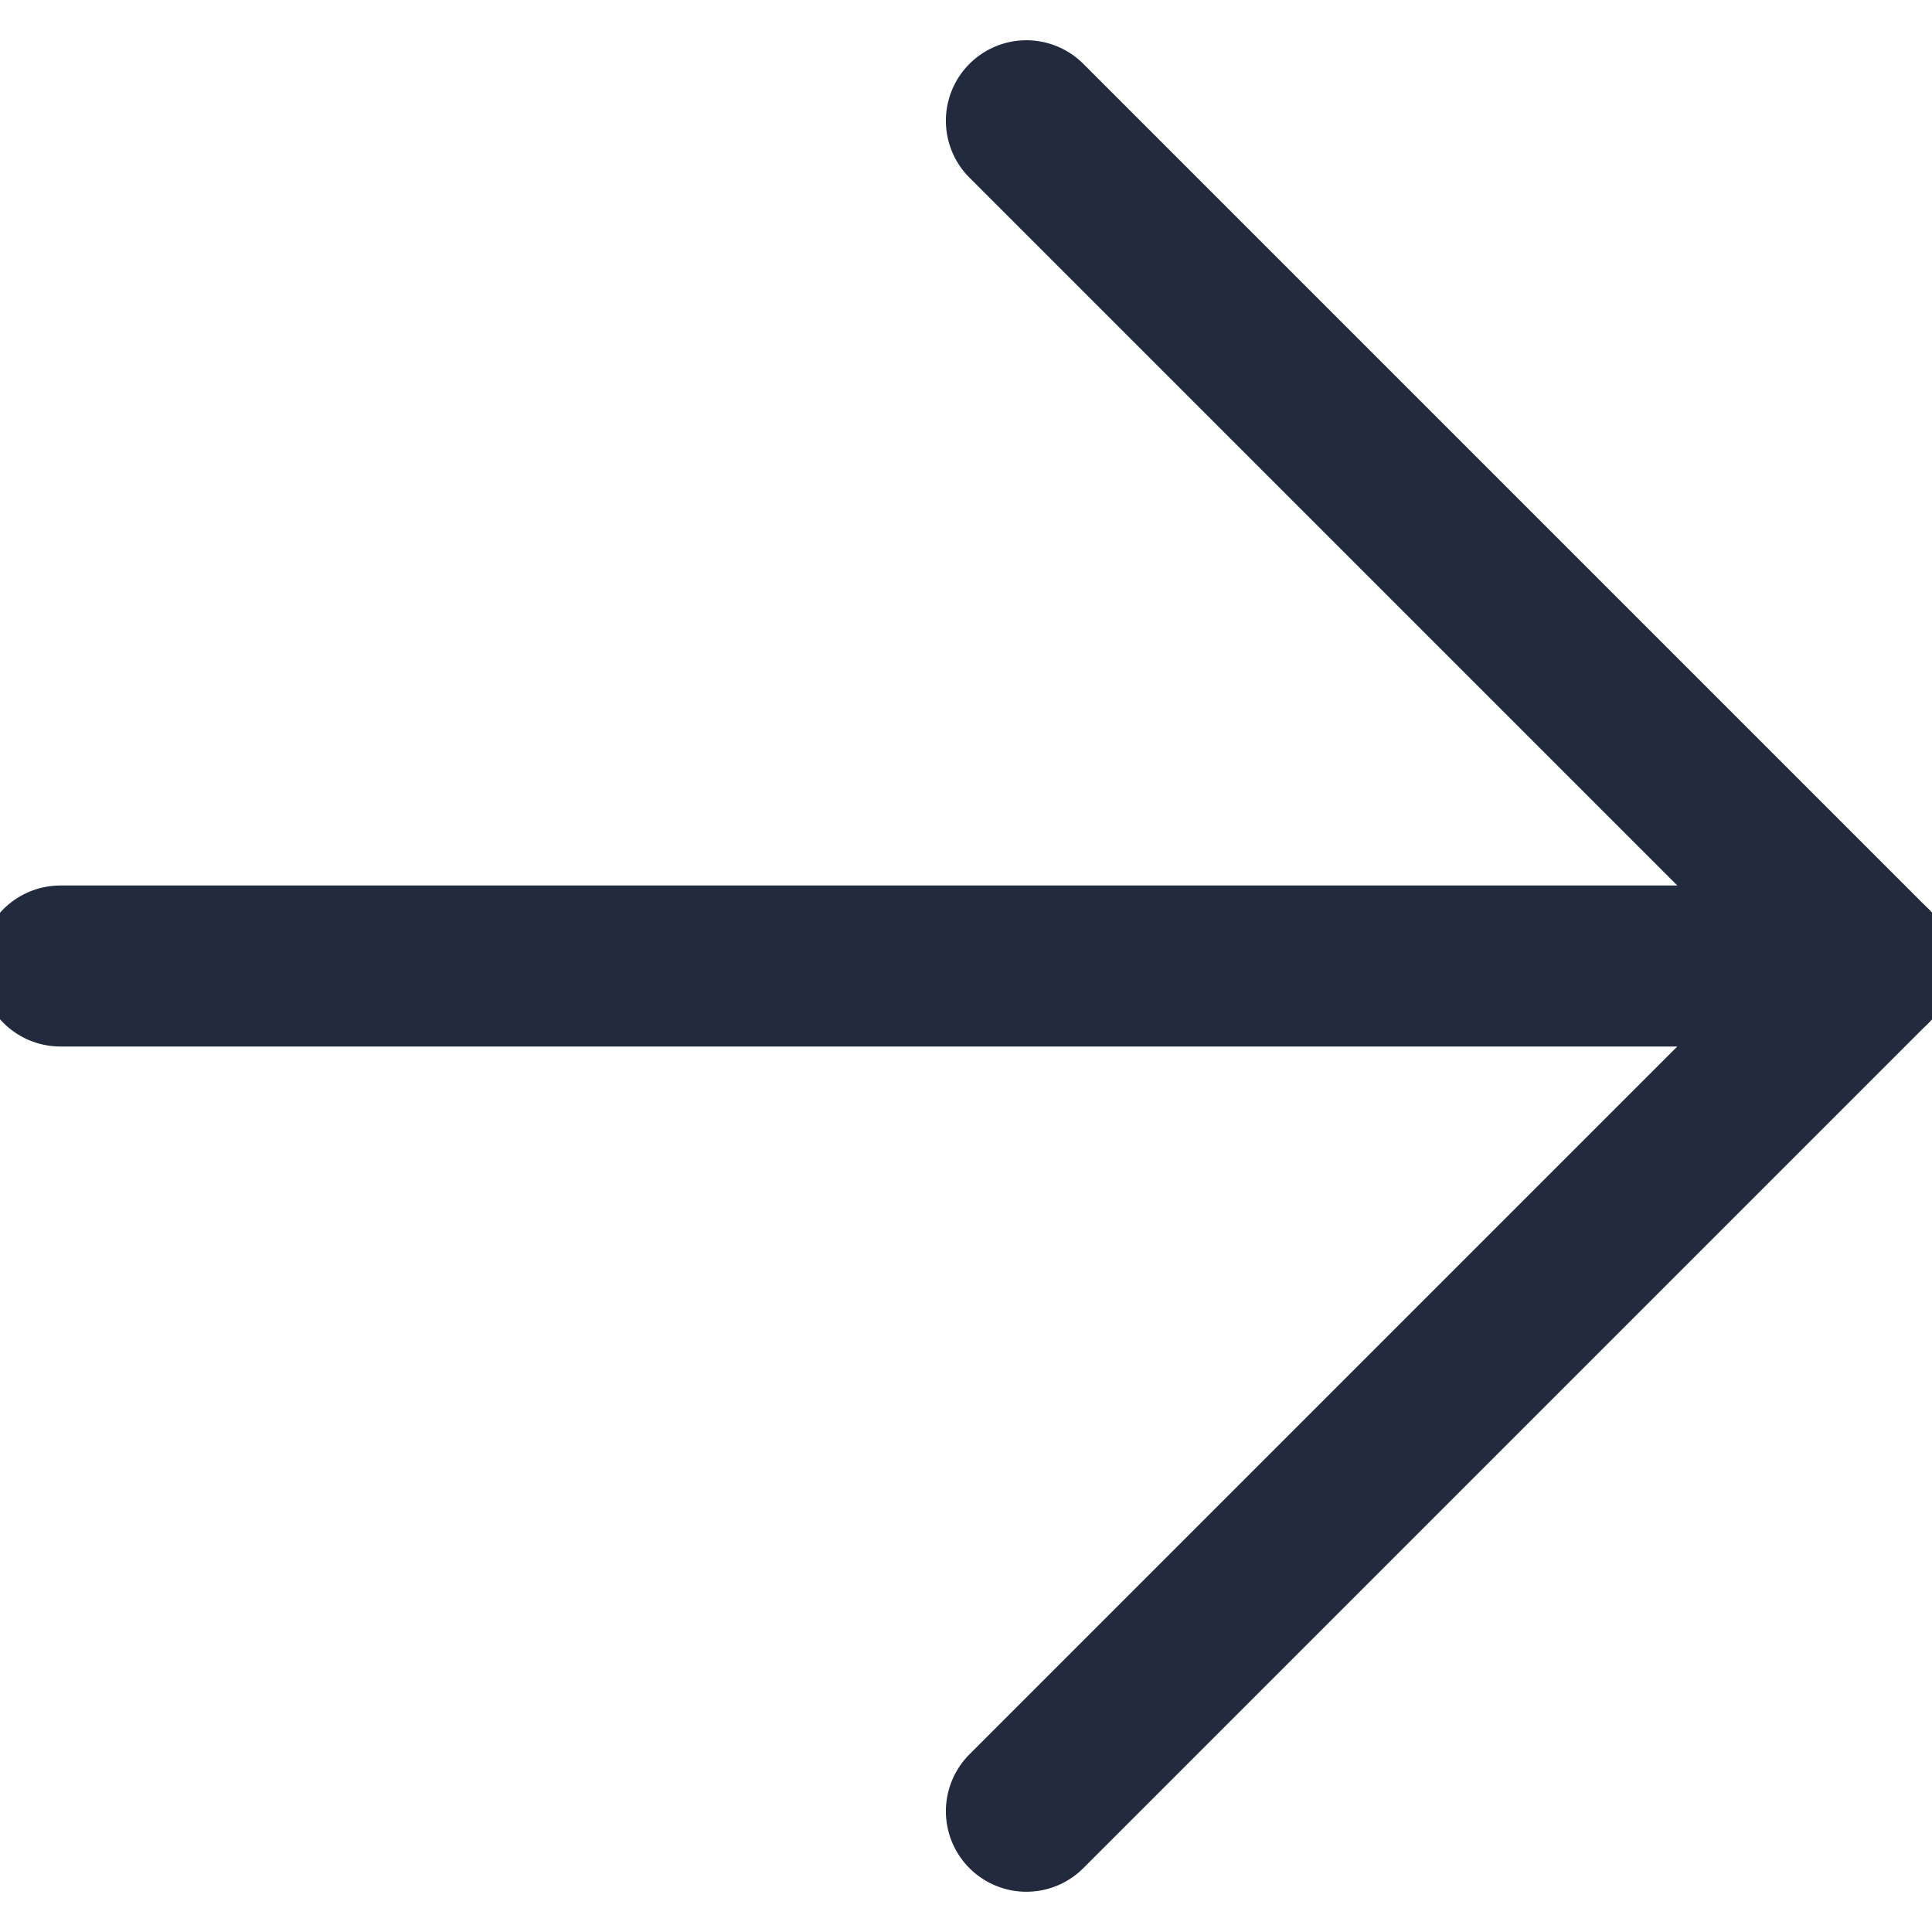
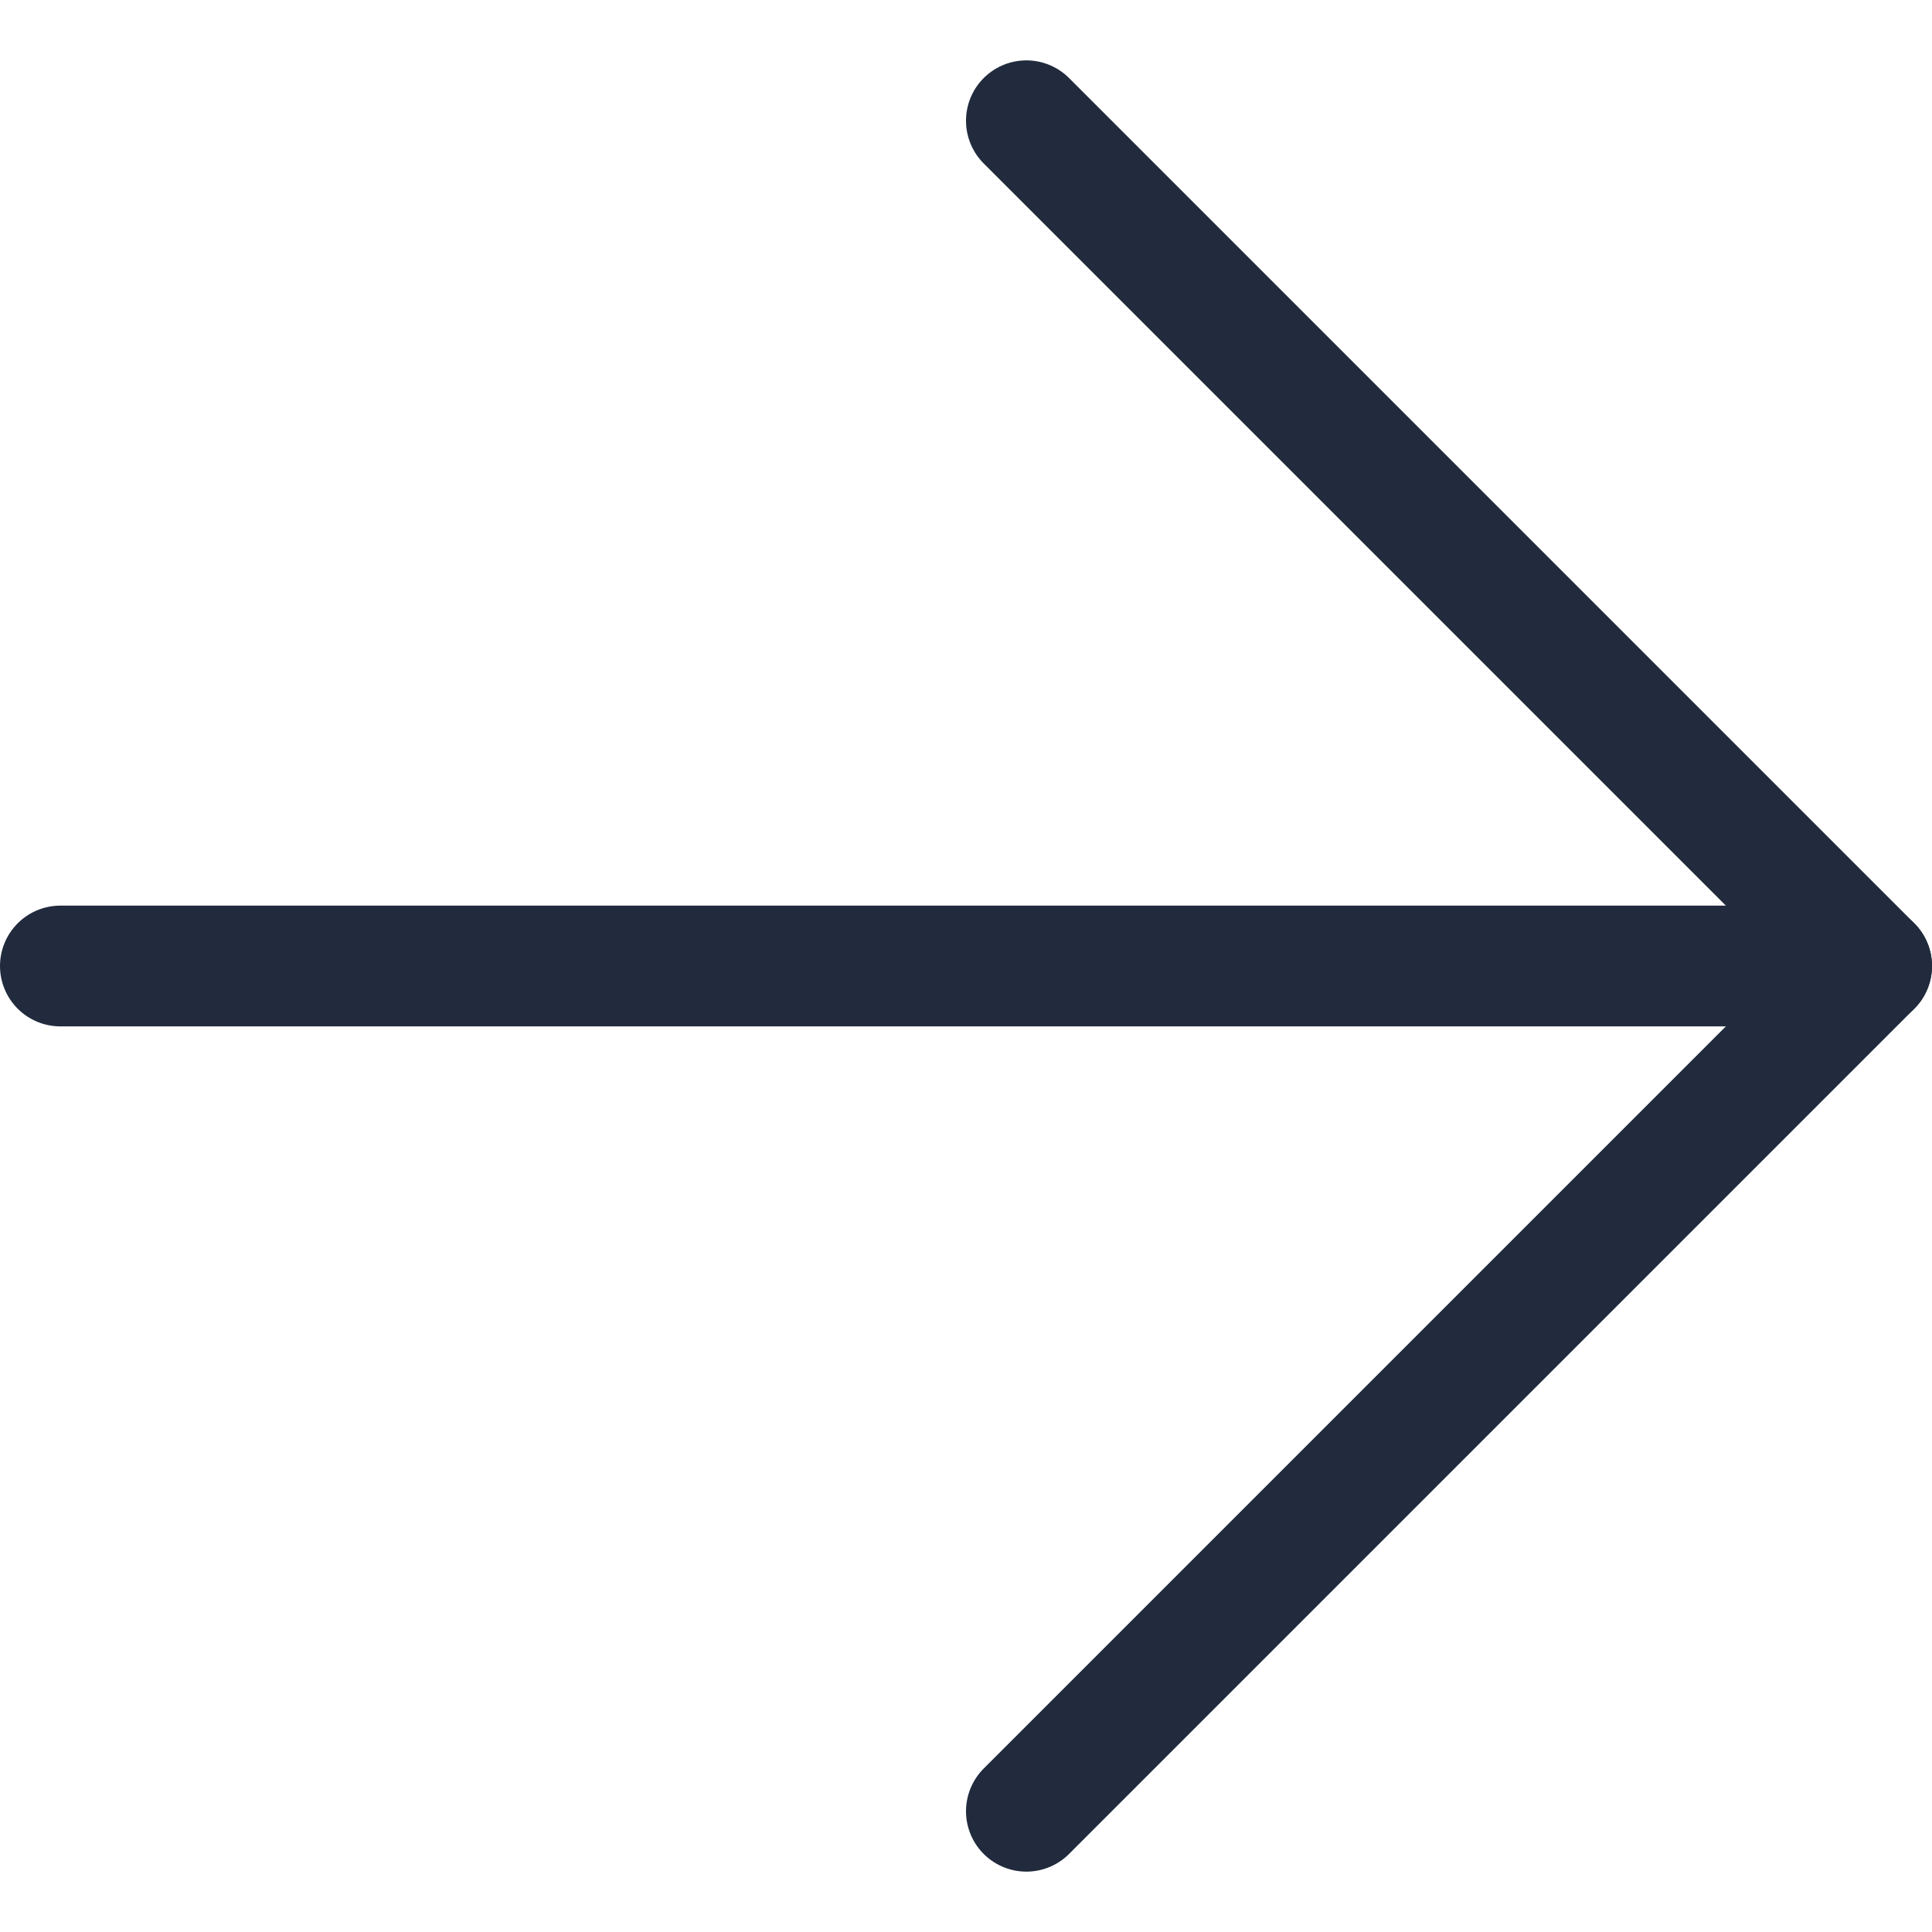
<svg xmlns="http://www.w3.org/2000/svg" width="24" height="24" viewBox="0 0 24 24" fill="none">
-   <path d="M0.75 12H23.25" stroke="#212B3D" stroke-width="2" stroke-linecap="round" stroke-linejoin="round" />
-   <path d="M12.75 22.5L23.25 12L12.75 1.5" stroke="#212B3D" stroke-width="2" stroke-linecap="round" stroke-linejoin="round" />
+   <path d="M0.75 12H23.25" stroke="#212B3D" stroke-width="1.5" stroke-linecap="round" stroke-linejoin="round" />
+   <path d="M12.75 22.5L23.25 12L12.75 1.5" stroke="#212B3D" stroke-width="1.5" stroke-linecap="round" stroke-linejoin="round" />
</svg>
